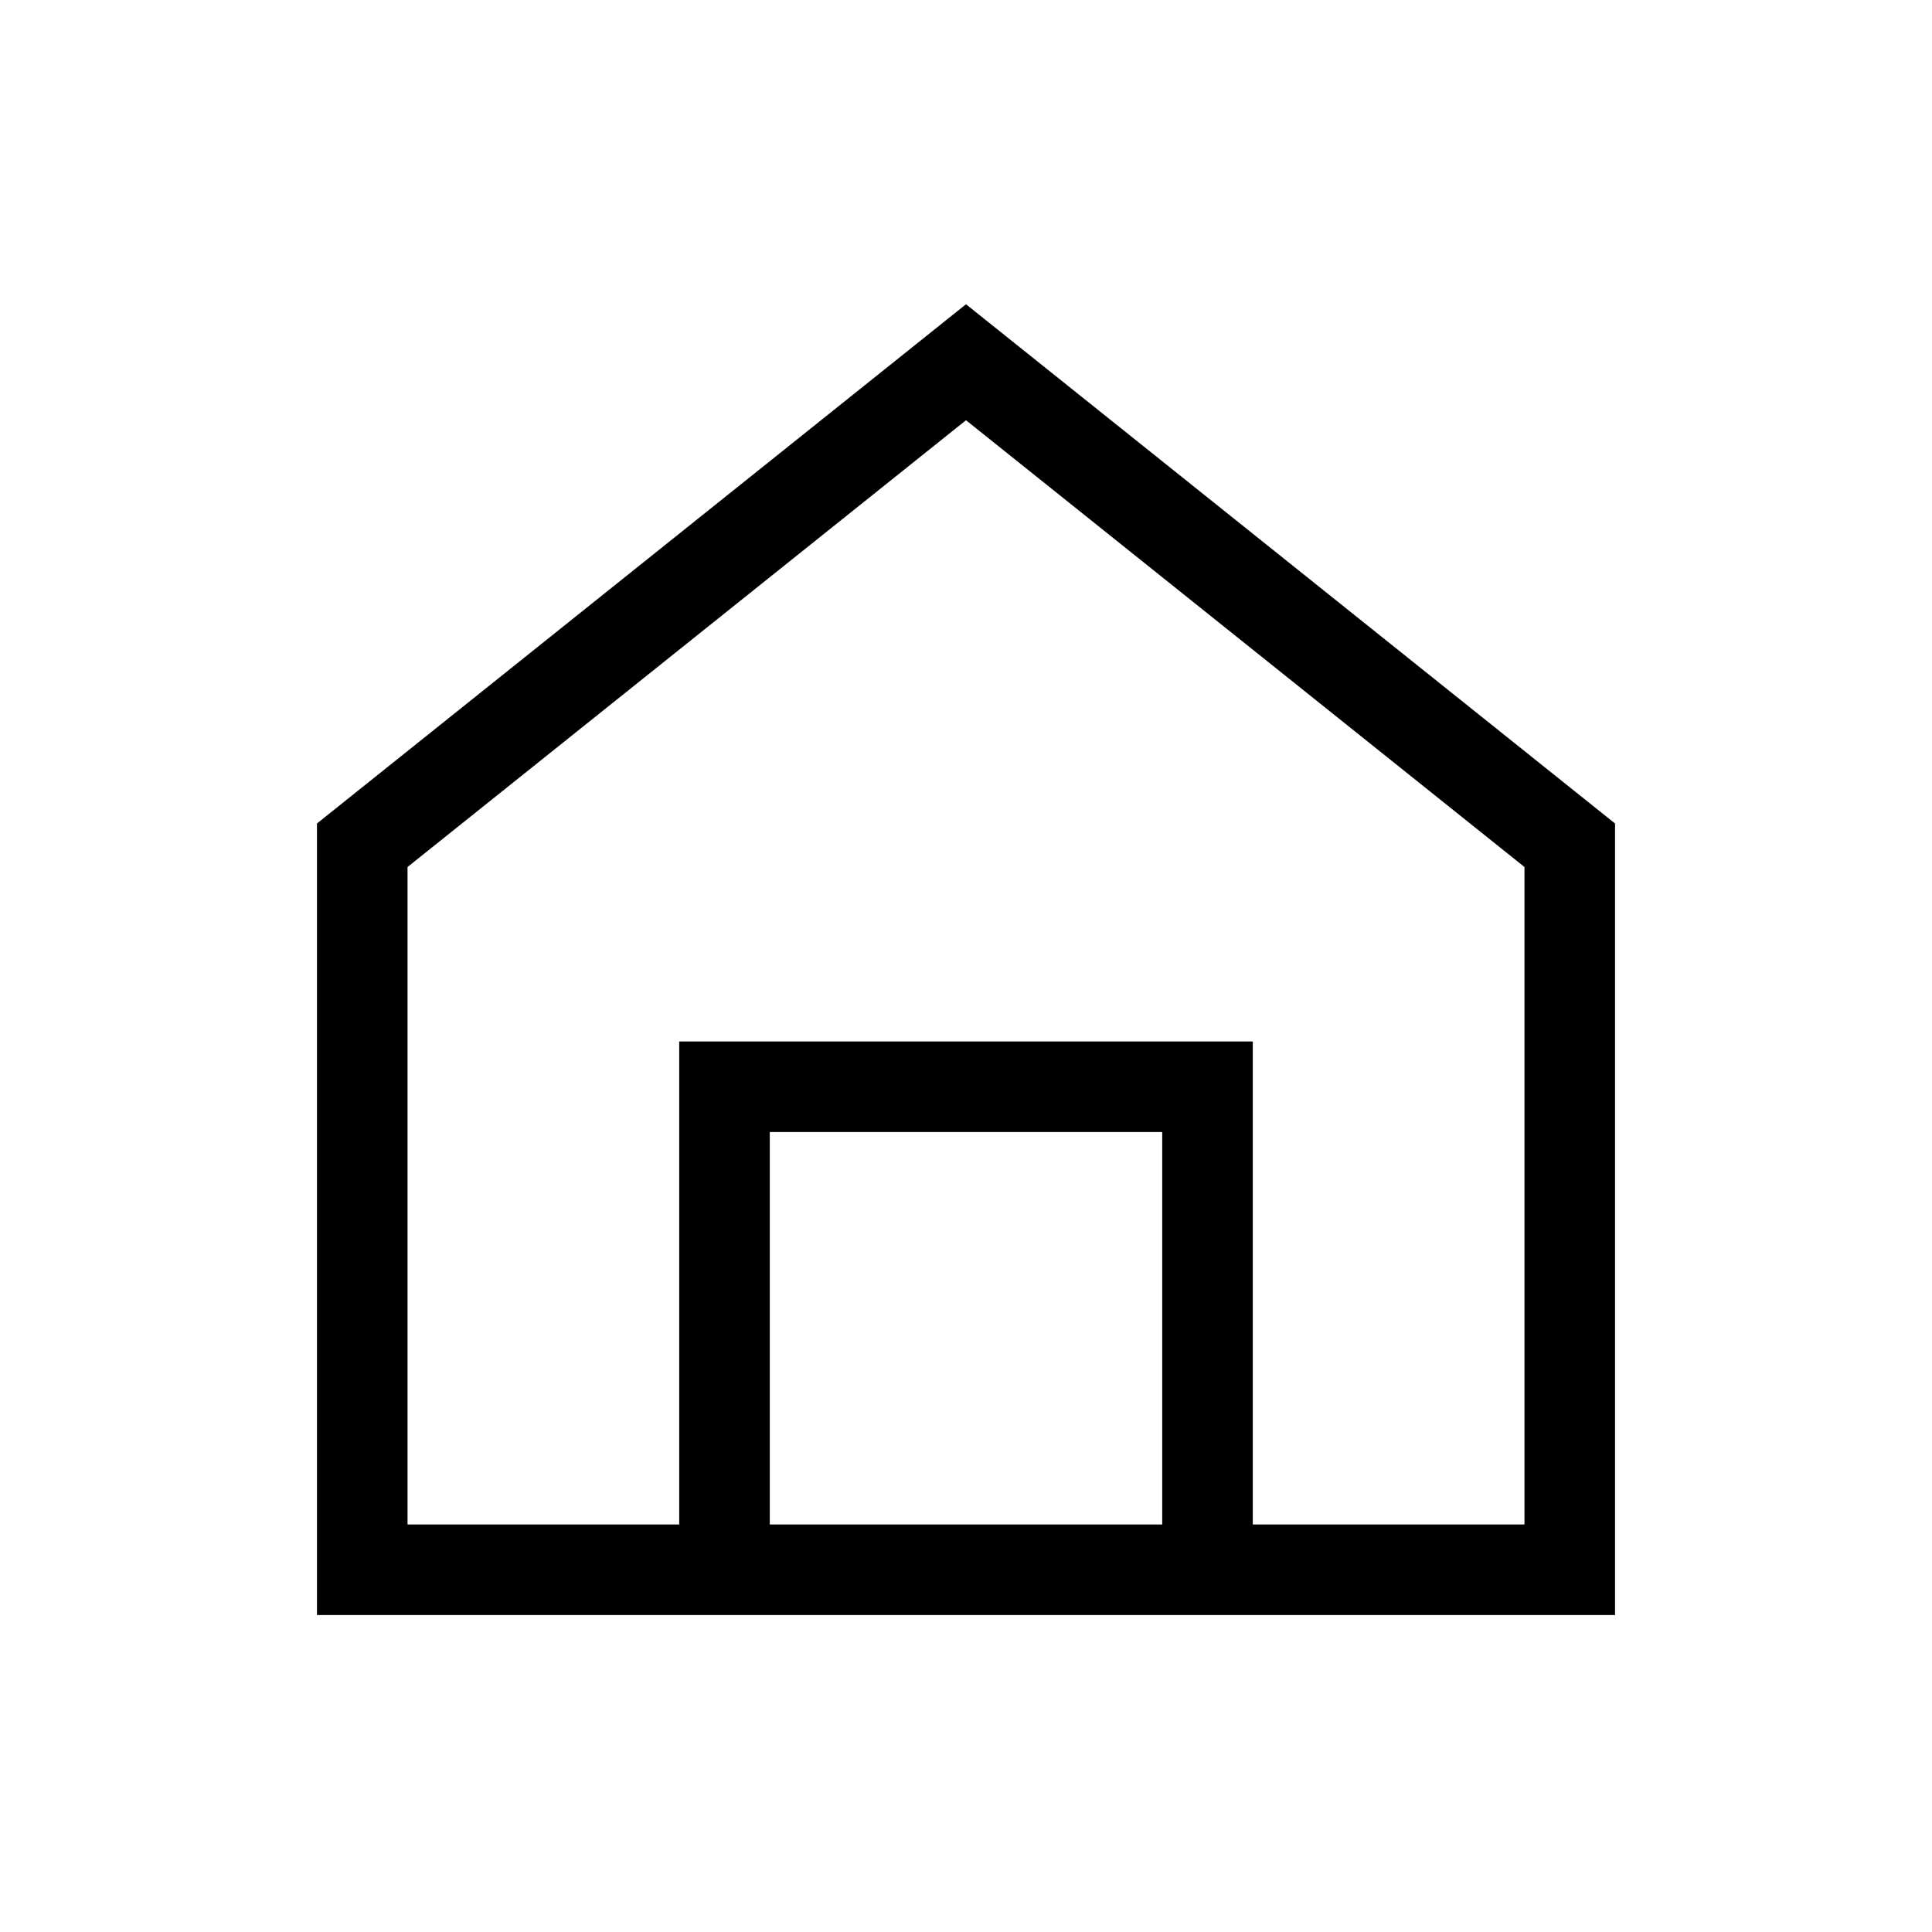
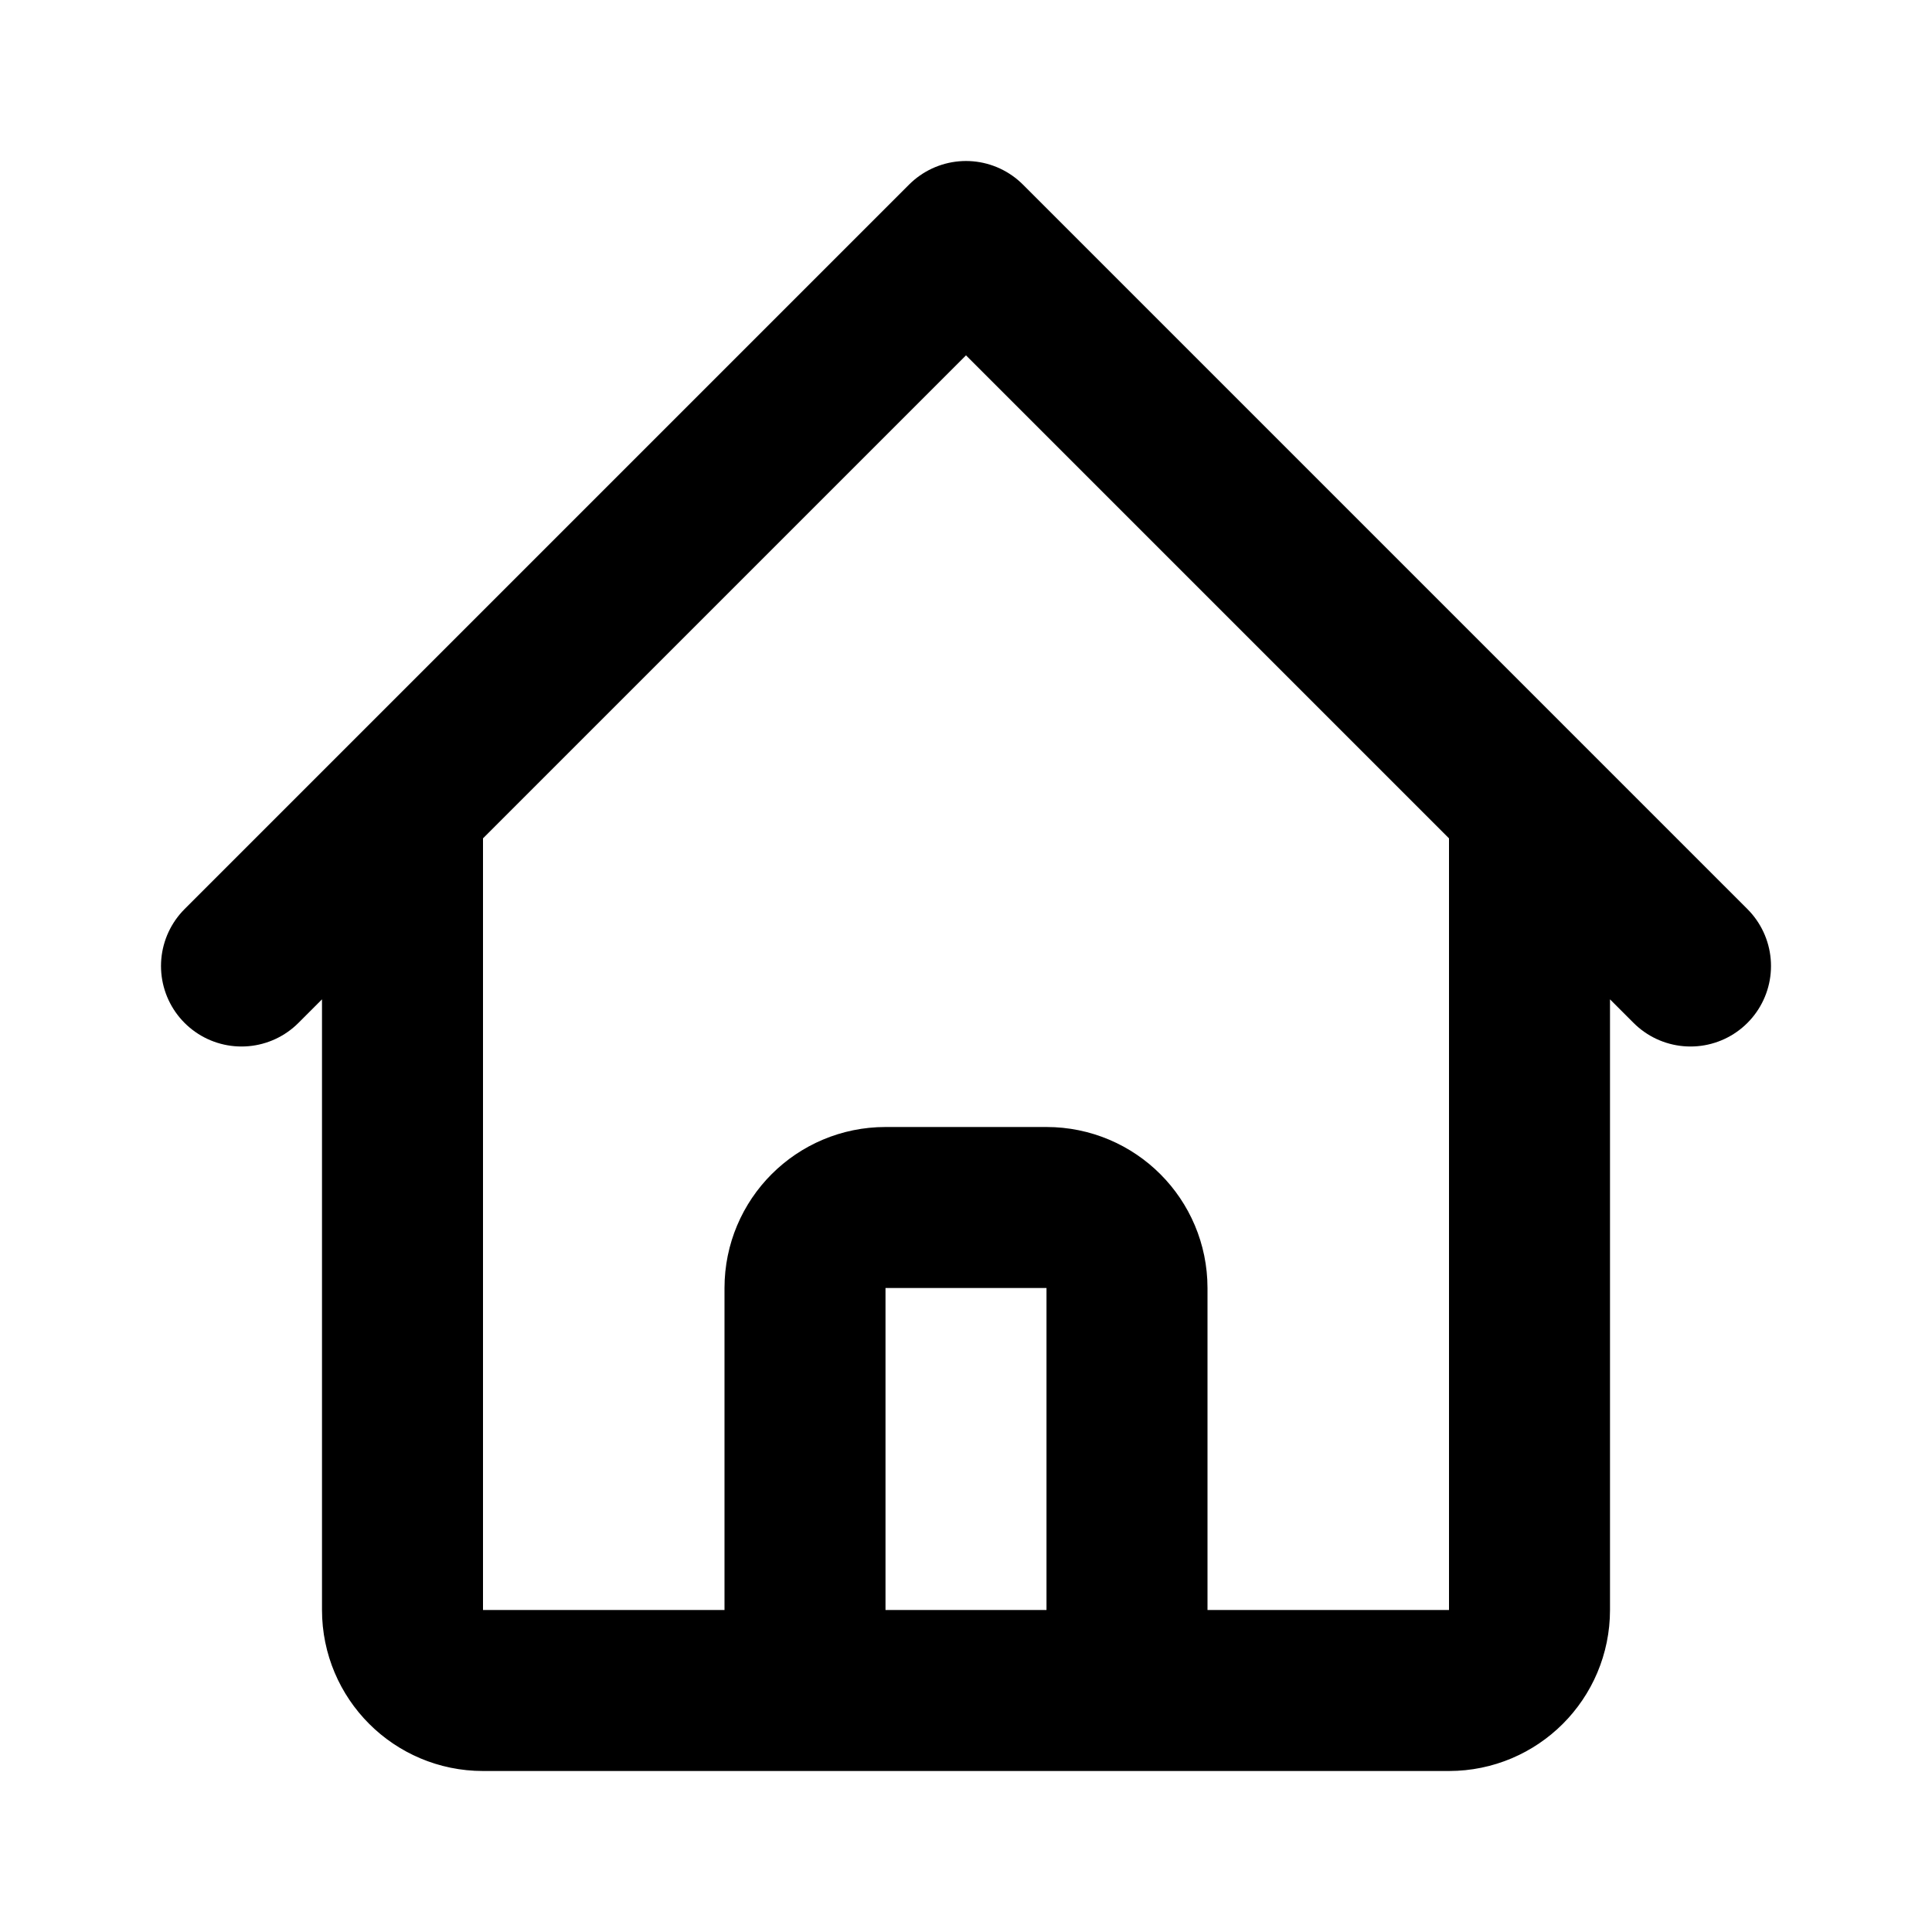
- <svg xmlns="http://www.w3.org/2000/svg" width="64" height="64" viewBox="0 0 64 64" fill="none">
-   <path d="M32 12L12 28V52H52V28L32 12Z" stroke="black" stroke-width="3" fill="none" />
-   <path d="M24 52V36H40V52" stroke="black" stroke-width="3" fill="none" />
+ <svg xmlns="http://www.w3.org/2000/svg" fill="none" viewBox="0 0 24 24" stroke="currentColor">
+   <path stroke-linecap="round" stroke-linejoin="round" stroke-width="2" d="M3 12l2-2m0 0l7-7 7 7M5 10v10a1 1 0 001 1h3m10-11l2 2m-2-2v10a1 1 0 01-1 1h-3m-6 0a1 1 0 001-1v-4a1 1 0 011-1h2a1 1 0 011 1v4a1 1 0 001 1m-6 0h6" />
</svg>
